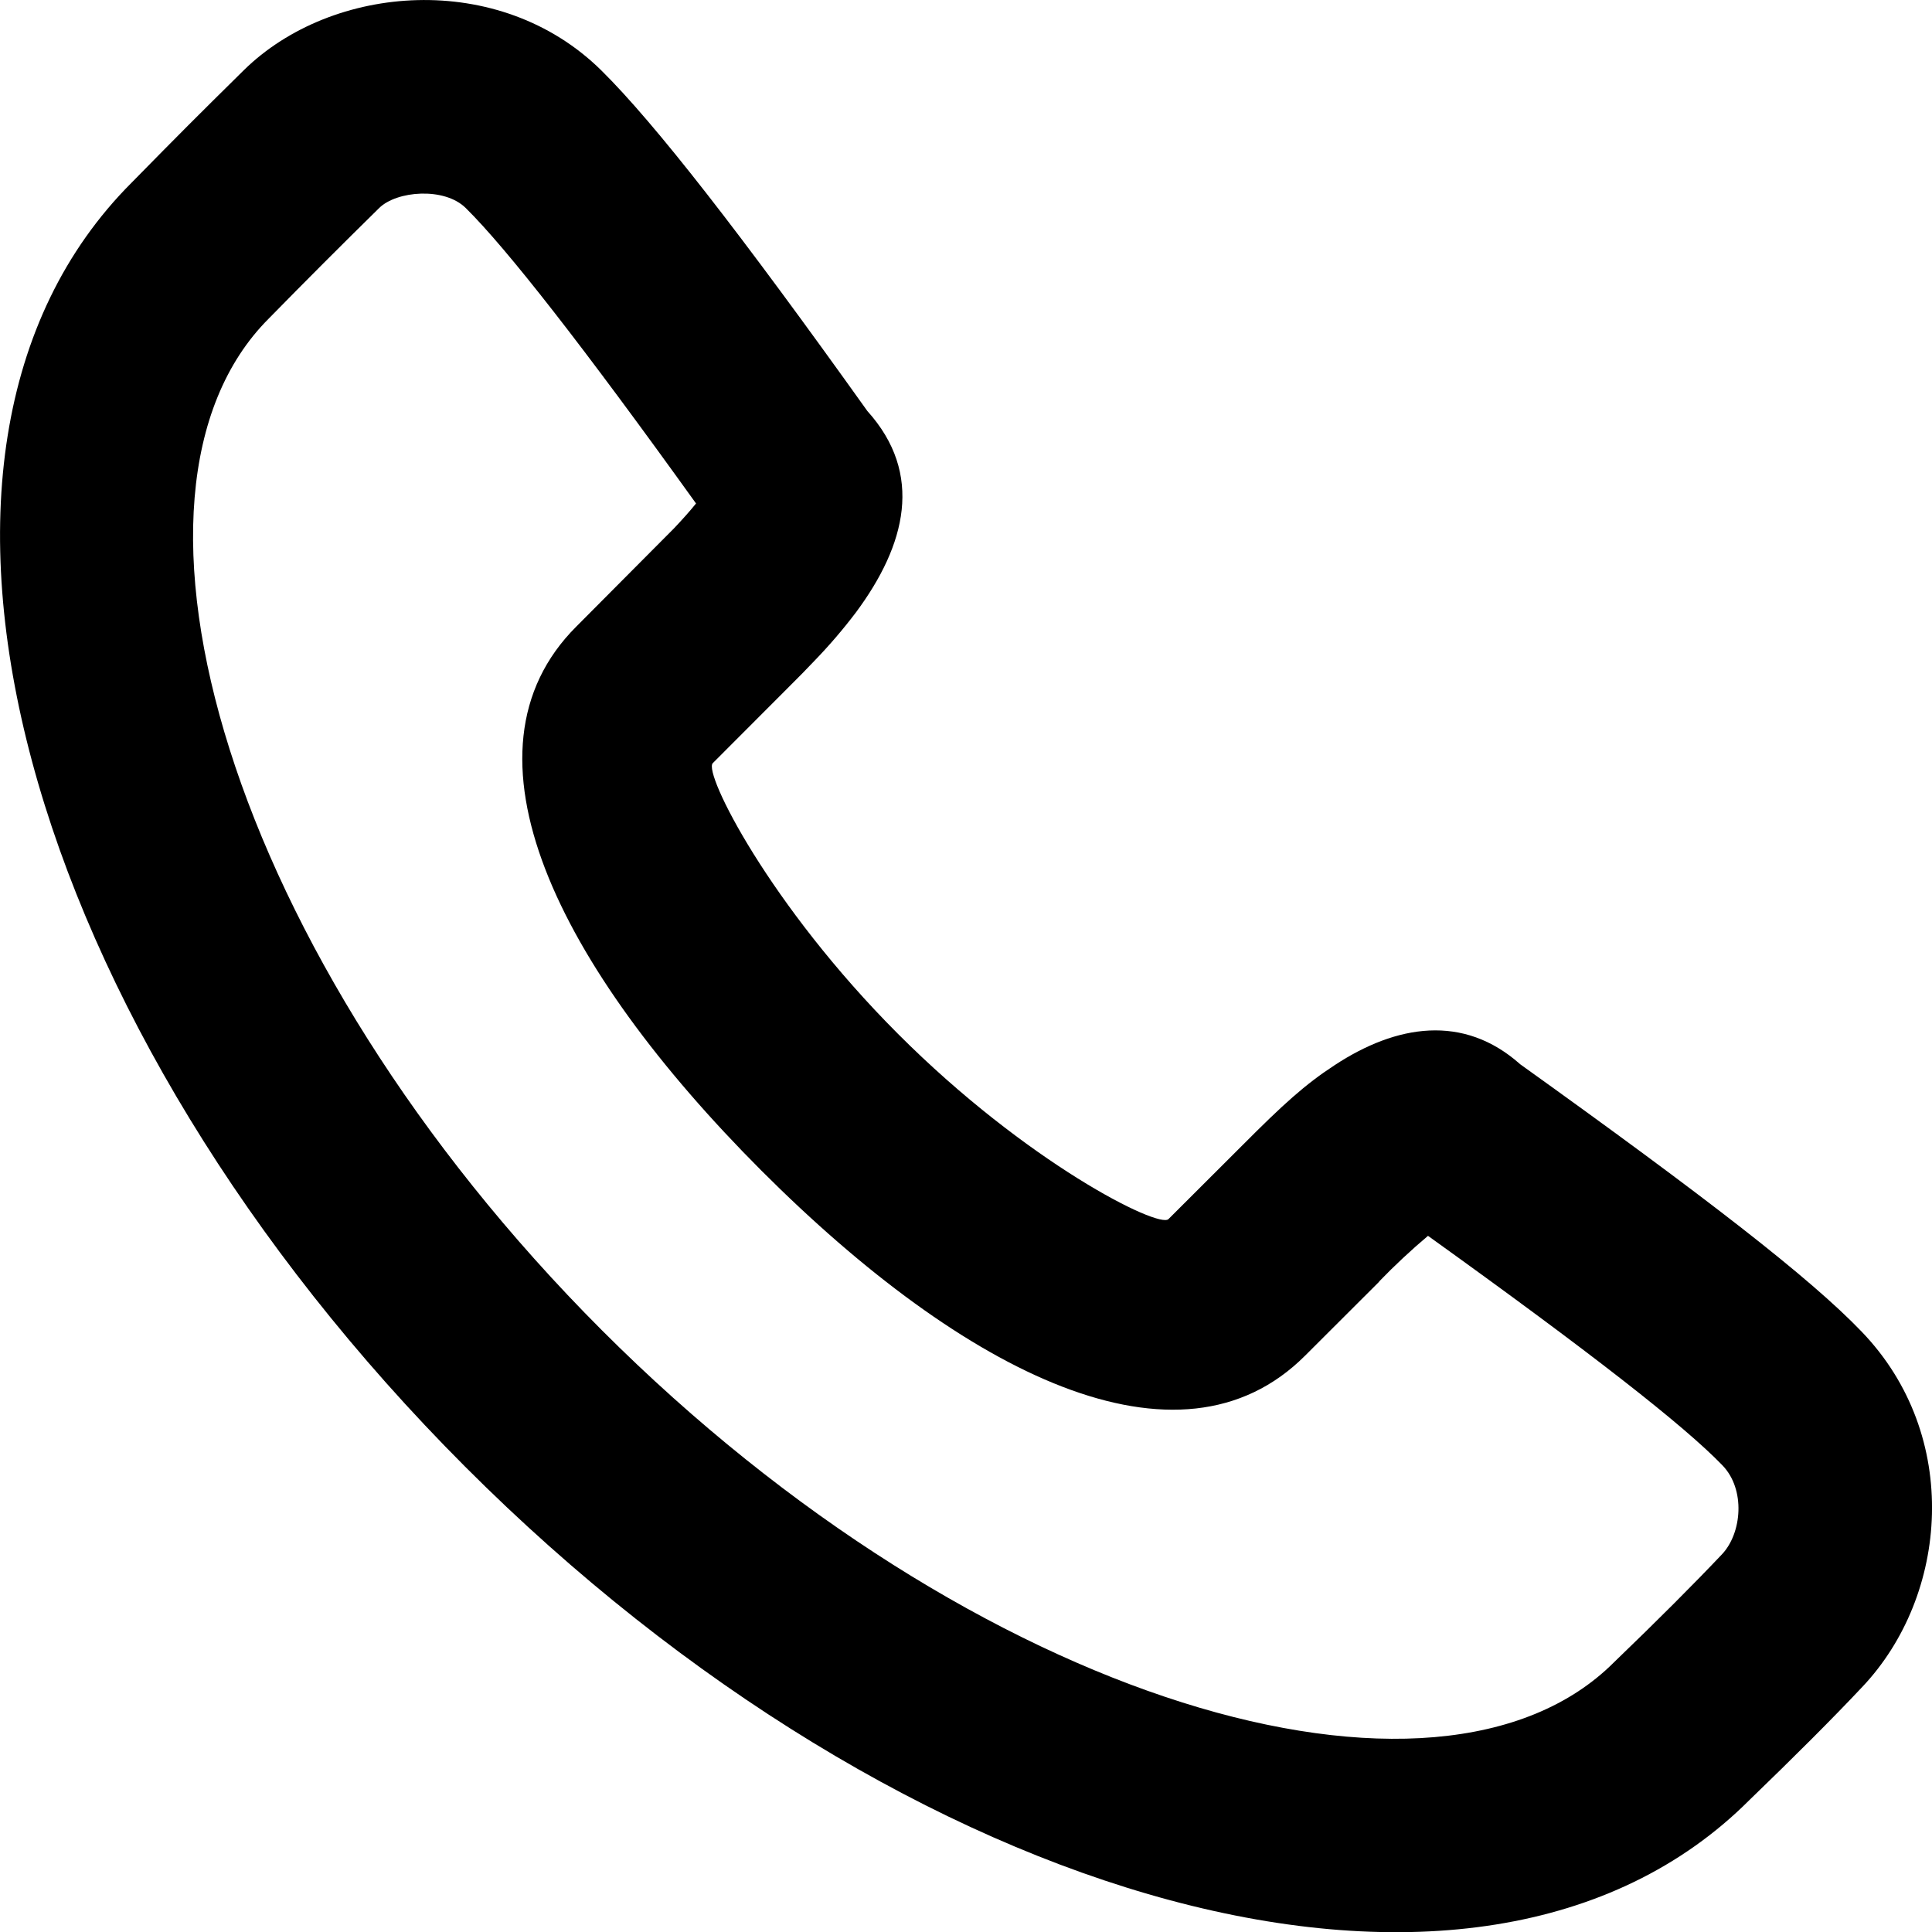
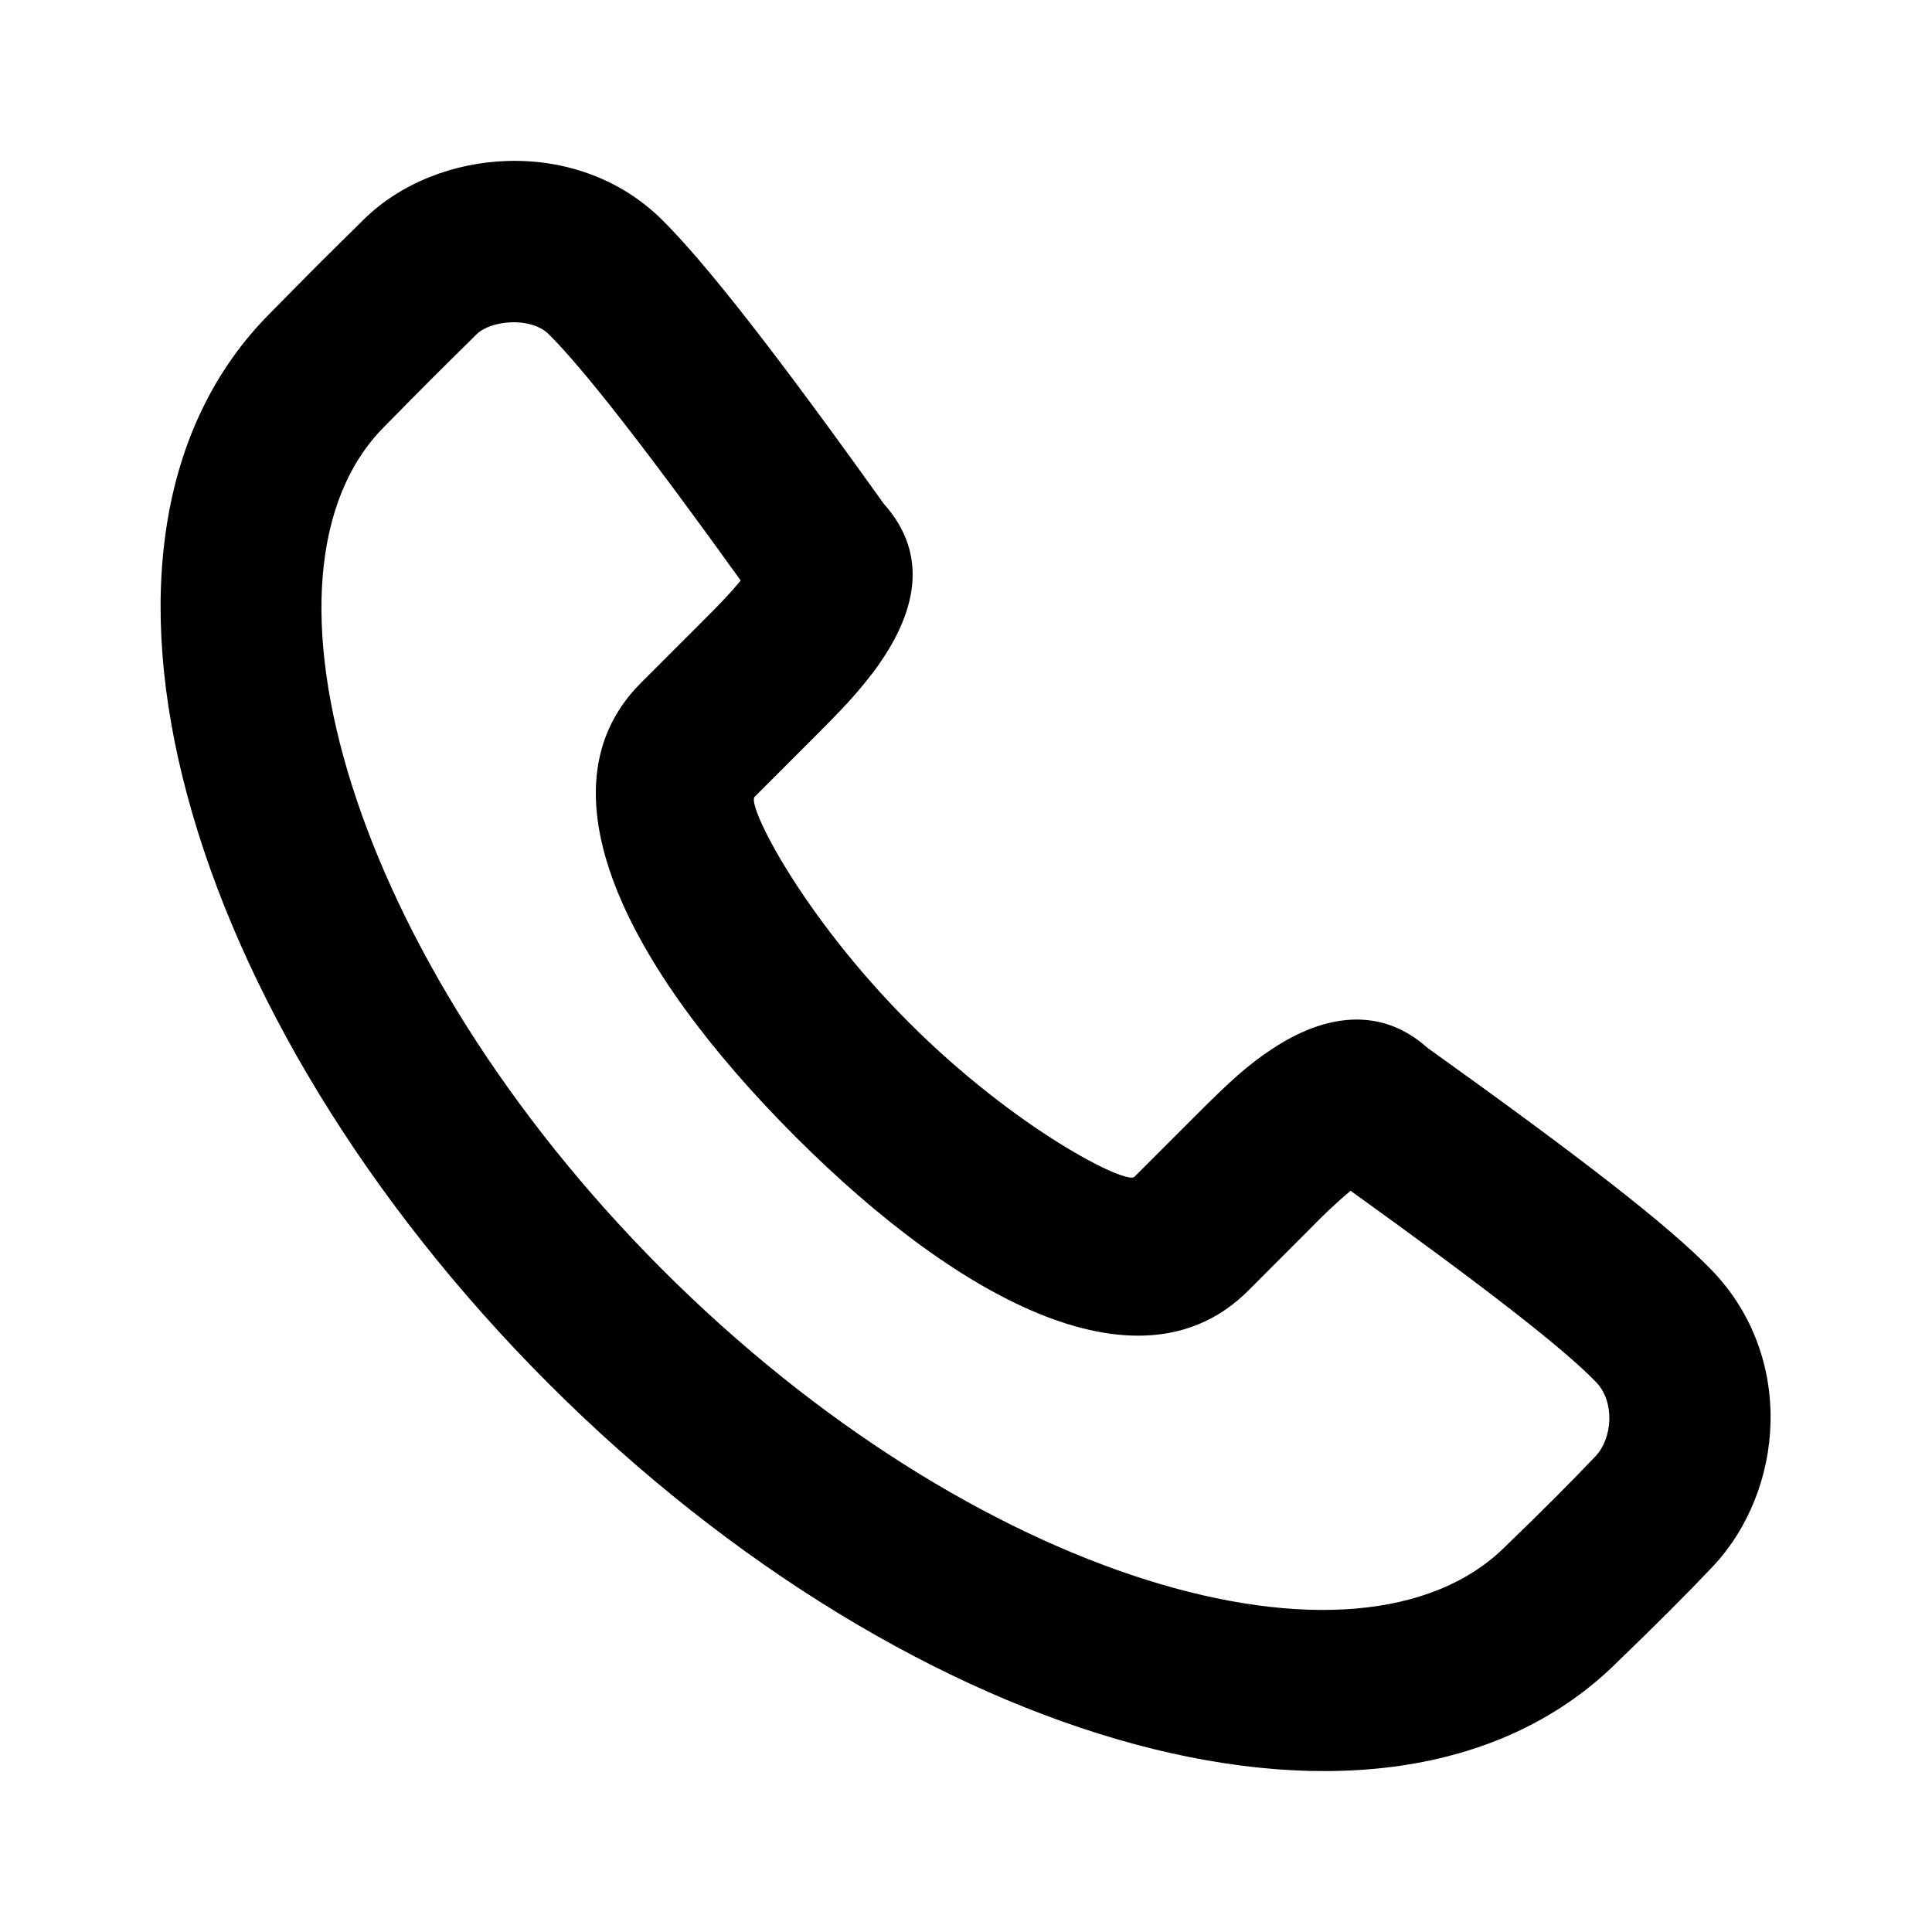
- <svg xmlns="http://www.w3.org/2000/svg" fill="currentColor" viewBox="0 0 15 15">
-   <path fill-rule="evenodd" d="M6.734 3.191c.44.488.3 1.04-.088 1.563a4.09 4.09 0 0 1-.327.381c-.061.065-.11.114-.21.214l-.575.576c-.075.075.44 1.103 1.438 2.102.997.999 2.025 1.514 2.1 1.438l.576-.575c.316-.317.484-.47.714-.62.479-.315 1-.4 1.441-.007 1.438 1.03 2.252 1.66 2.65 2.075.779.808.677 2.051.005 2.76-.232.247-.528.542-.876.878-2.109 2.11-6.56.826-9.97-2.588-3.411-3.415-4.694-7.865-2.59-9.97.378-.385.502-.509.87-.872.685-.674 1.986-.78 2.777.001.416.411 1.08 1.264 2.065 2.644Zm3.974 6.76-.575.574c-.977.978-2.641.145-4.222-1.437C4.33 7.504 3.497 5.84 4.475 4.864a1617.861 1617.861 0 0 0 .759-.763c.068-.072.125-.136.17-.192-.874-1.217-1.468-1.978-1.788-2.294-.166-.164-.536-.134-.672 0a63.28 63.28 0 0 0-.858.859c-1.353 1.354-.317 4.947 2.587 7.854 2.903 2.905 6.495 3.942 7.858 2.578.344-.331.623-.611.838-.838.156-.165.184-.504.005-.69-.298-.31-1.028-.879-2.287-1.783a5.133 5.133 0 0 0-.38.355Z" clip-rule="evenodd" />
+ <svg xmlns="http://www.w3.org/2000/svg" width="24" height="24" fill="currentColor" viewBox="0 0 24 24">
+   <path fill-rule="evenodd" d="M10.975 6.254c.585.65.4 1.386-.118 2.084a5.453 5.453 0 0 1-.436.508 14.89 14.89 0 0 1-.28.285l-.767.768c-.1.1.586 1.47 1.917 2.803 1.33 1.331 2.7 2.018 2.801 1.917l.767-.767c.422-.422.645-.626.952-.827.638-.42 1.335-.533 1.922-.008 1.917 1.372 3.002 2.213 3.534 2.765 1.037 1.078.9 2.736.006 3.682-.31.328-.704.722-1.169 1.17-2.811 2.813-8.745 1.101-13.293-3.45C2.263 12.63.551 6.695 3.358 3.888c.503-.512.67-.678 1.16-1.161.913-.9 2.648-1.041 3.703 0 .554.549 1.439 1.686 2.754 3.526zm5.297 9.012-.766.767c-1.303 1.303-3.521.192-5.629-1.917-2.109-2.111-3.219-4.329-1.916-5.632l.766-.766c.123-.123.18-.18.246-.25.092-.097.167-.182.228-.257-1.166-1.623-1.958-2.637-2.385-3.06-.22-.217-.714-.177-.896.002-.483.476-.642.635-1.144 1.145-1.804 1.805-.423 6.595 3.45 10.471 3.87 3.875 8.66 5.257 10.478 3.438.457-.441.83-.815 1.117-1.118.208-.22.245-.671.006-.92-.397-.412-1.37-1.17-3.05-2.377a6.856 6.856 0 0 0-.505.474z" />
</svg>
